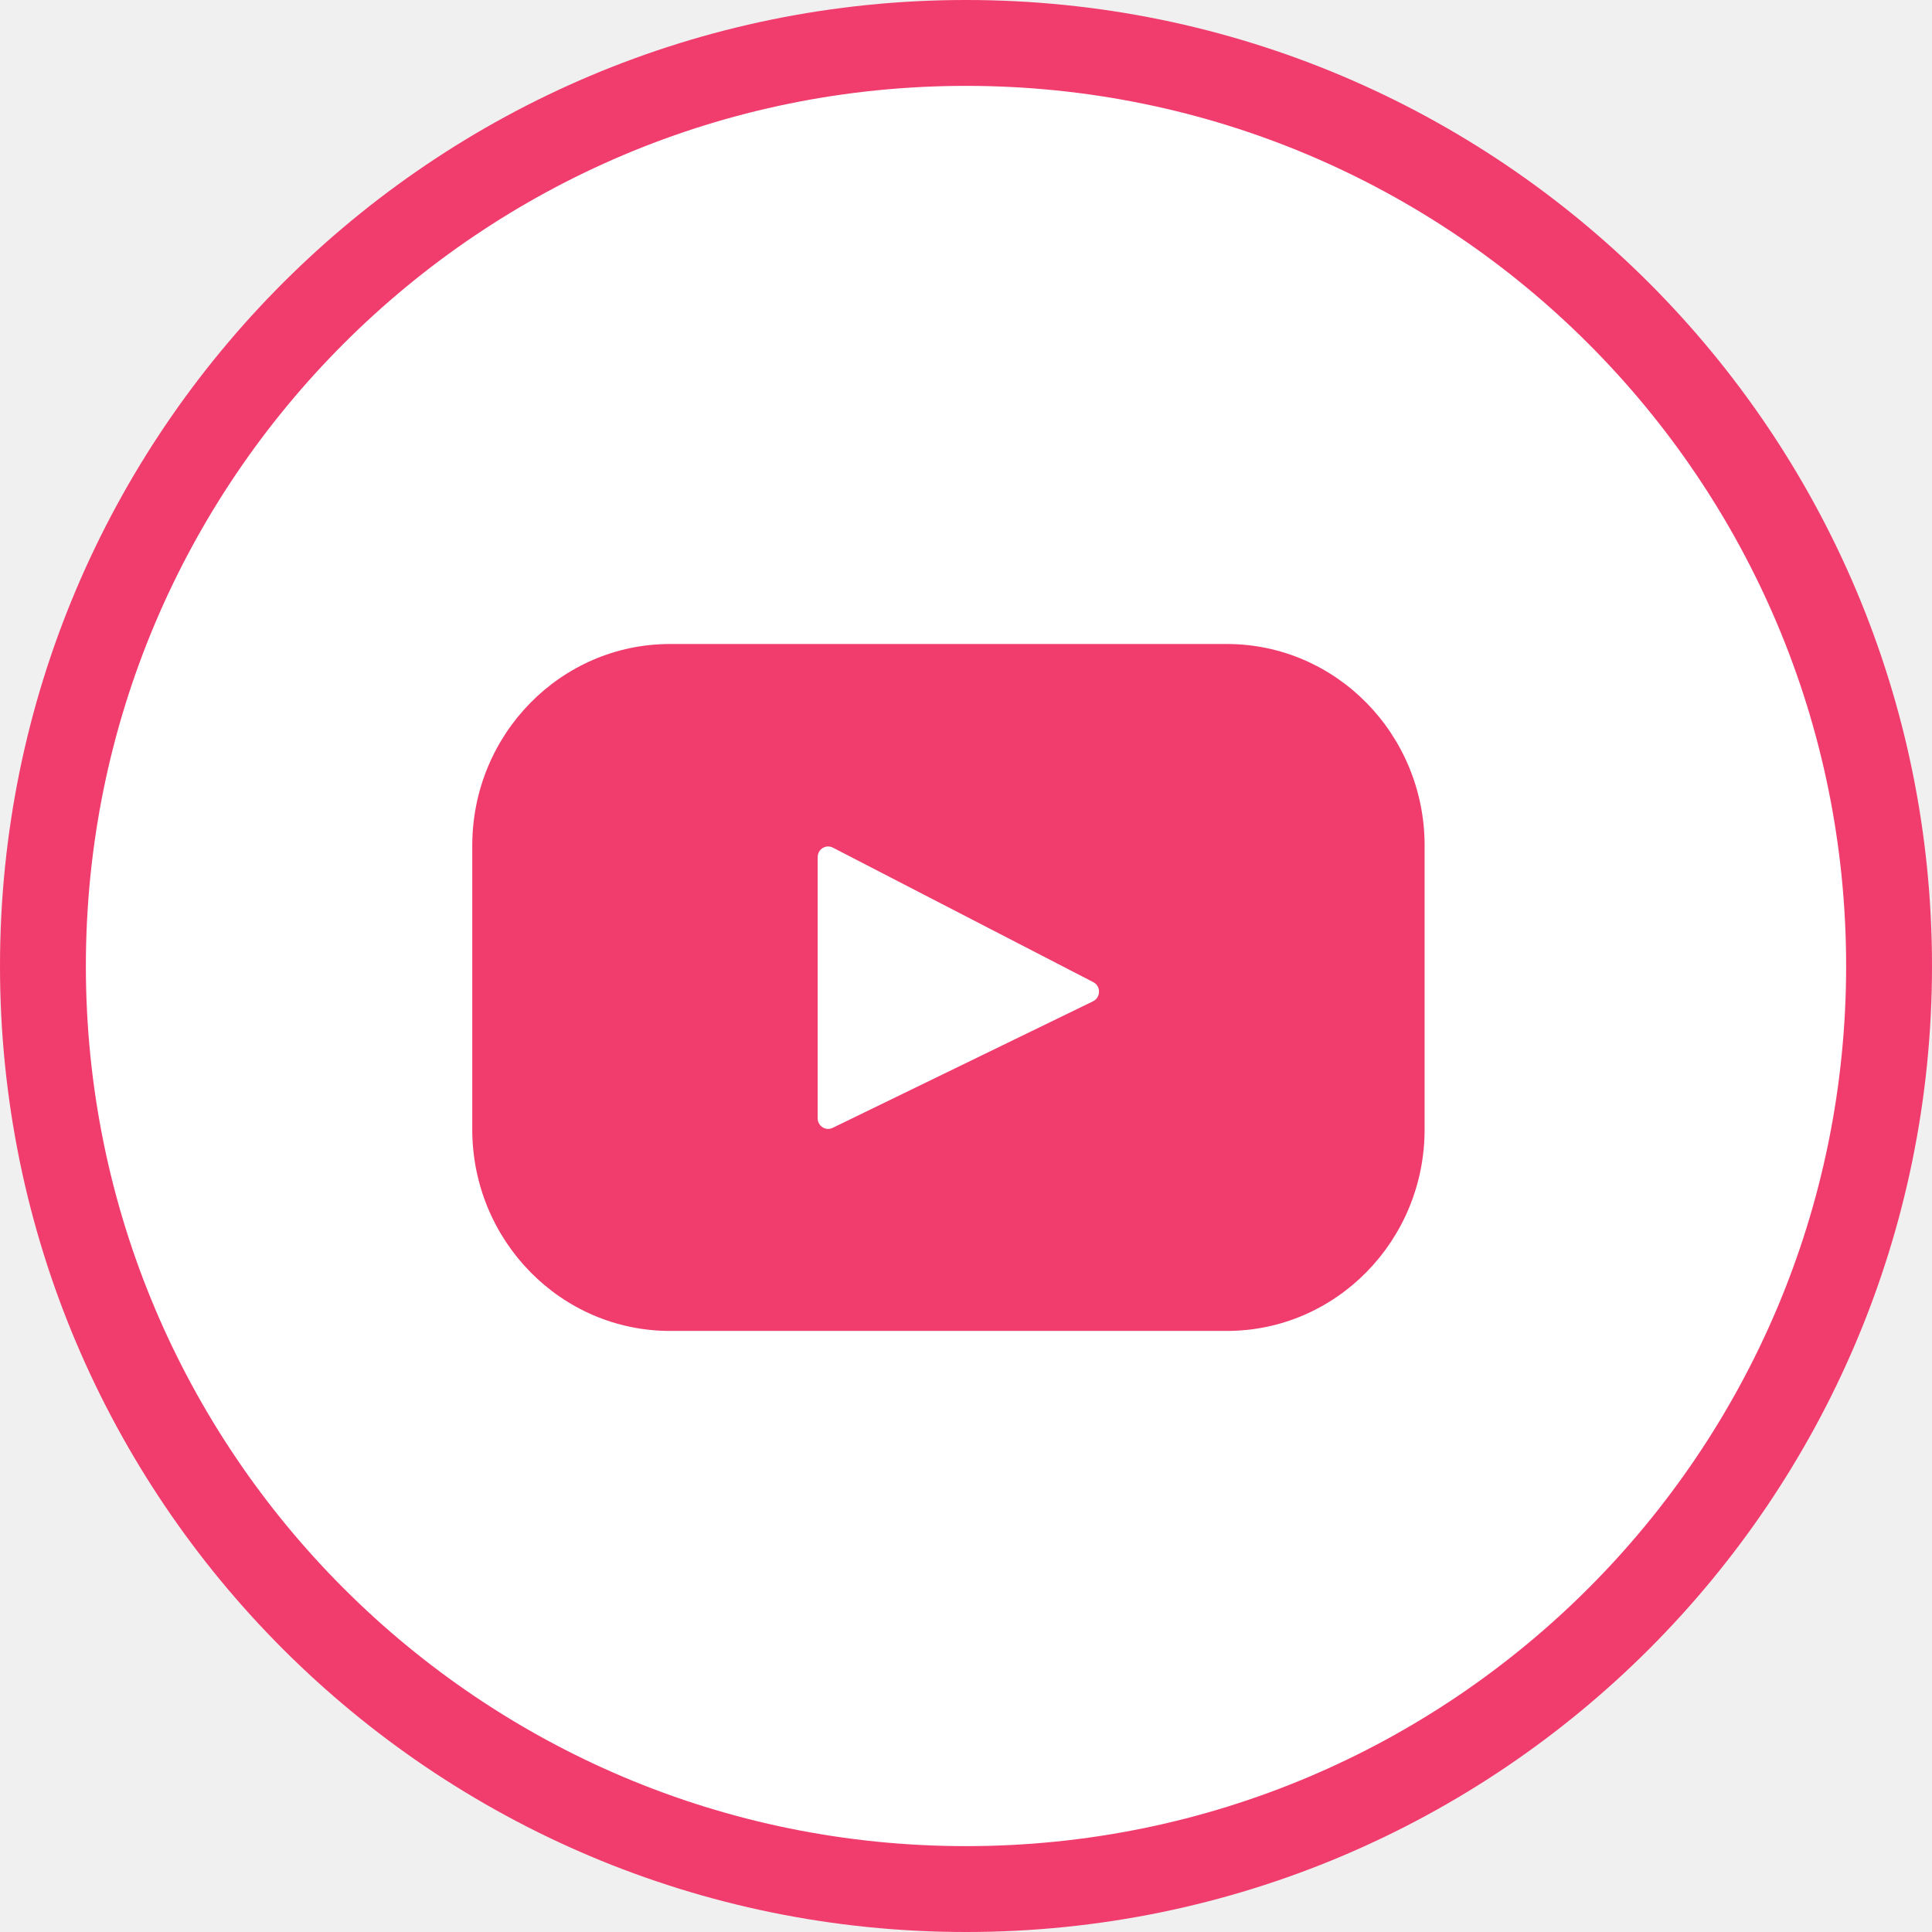
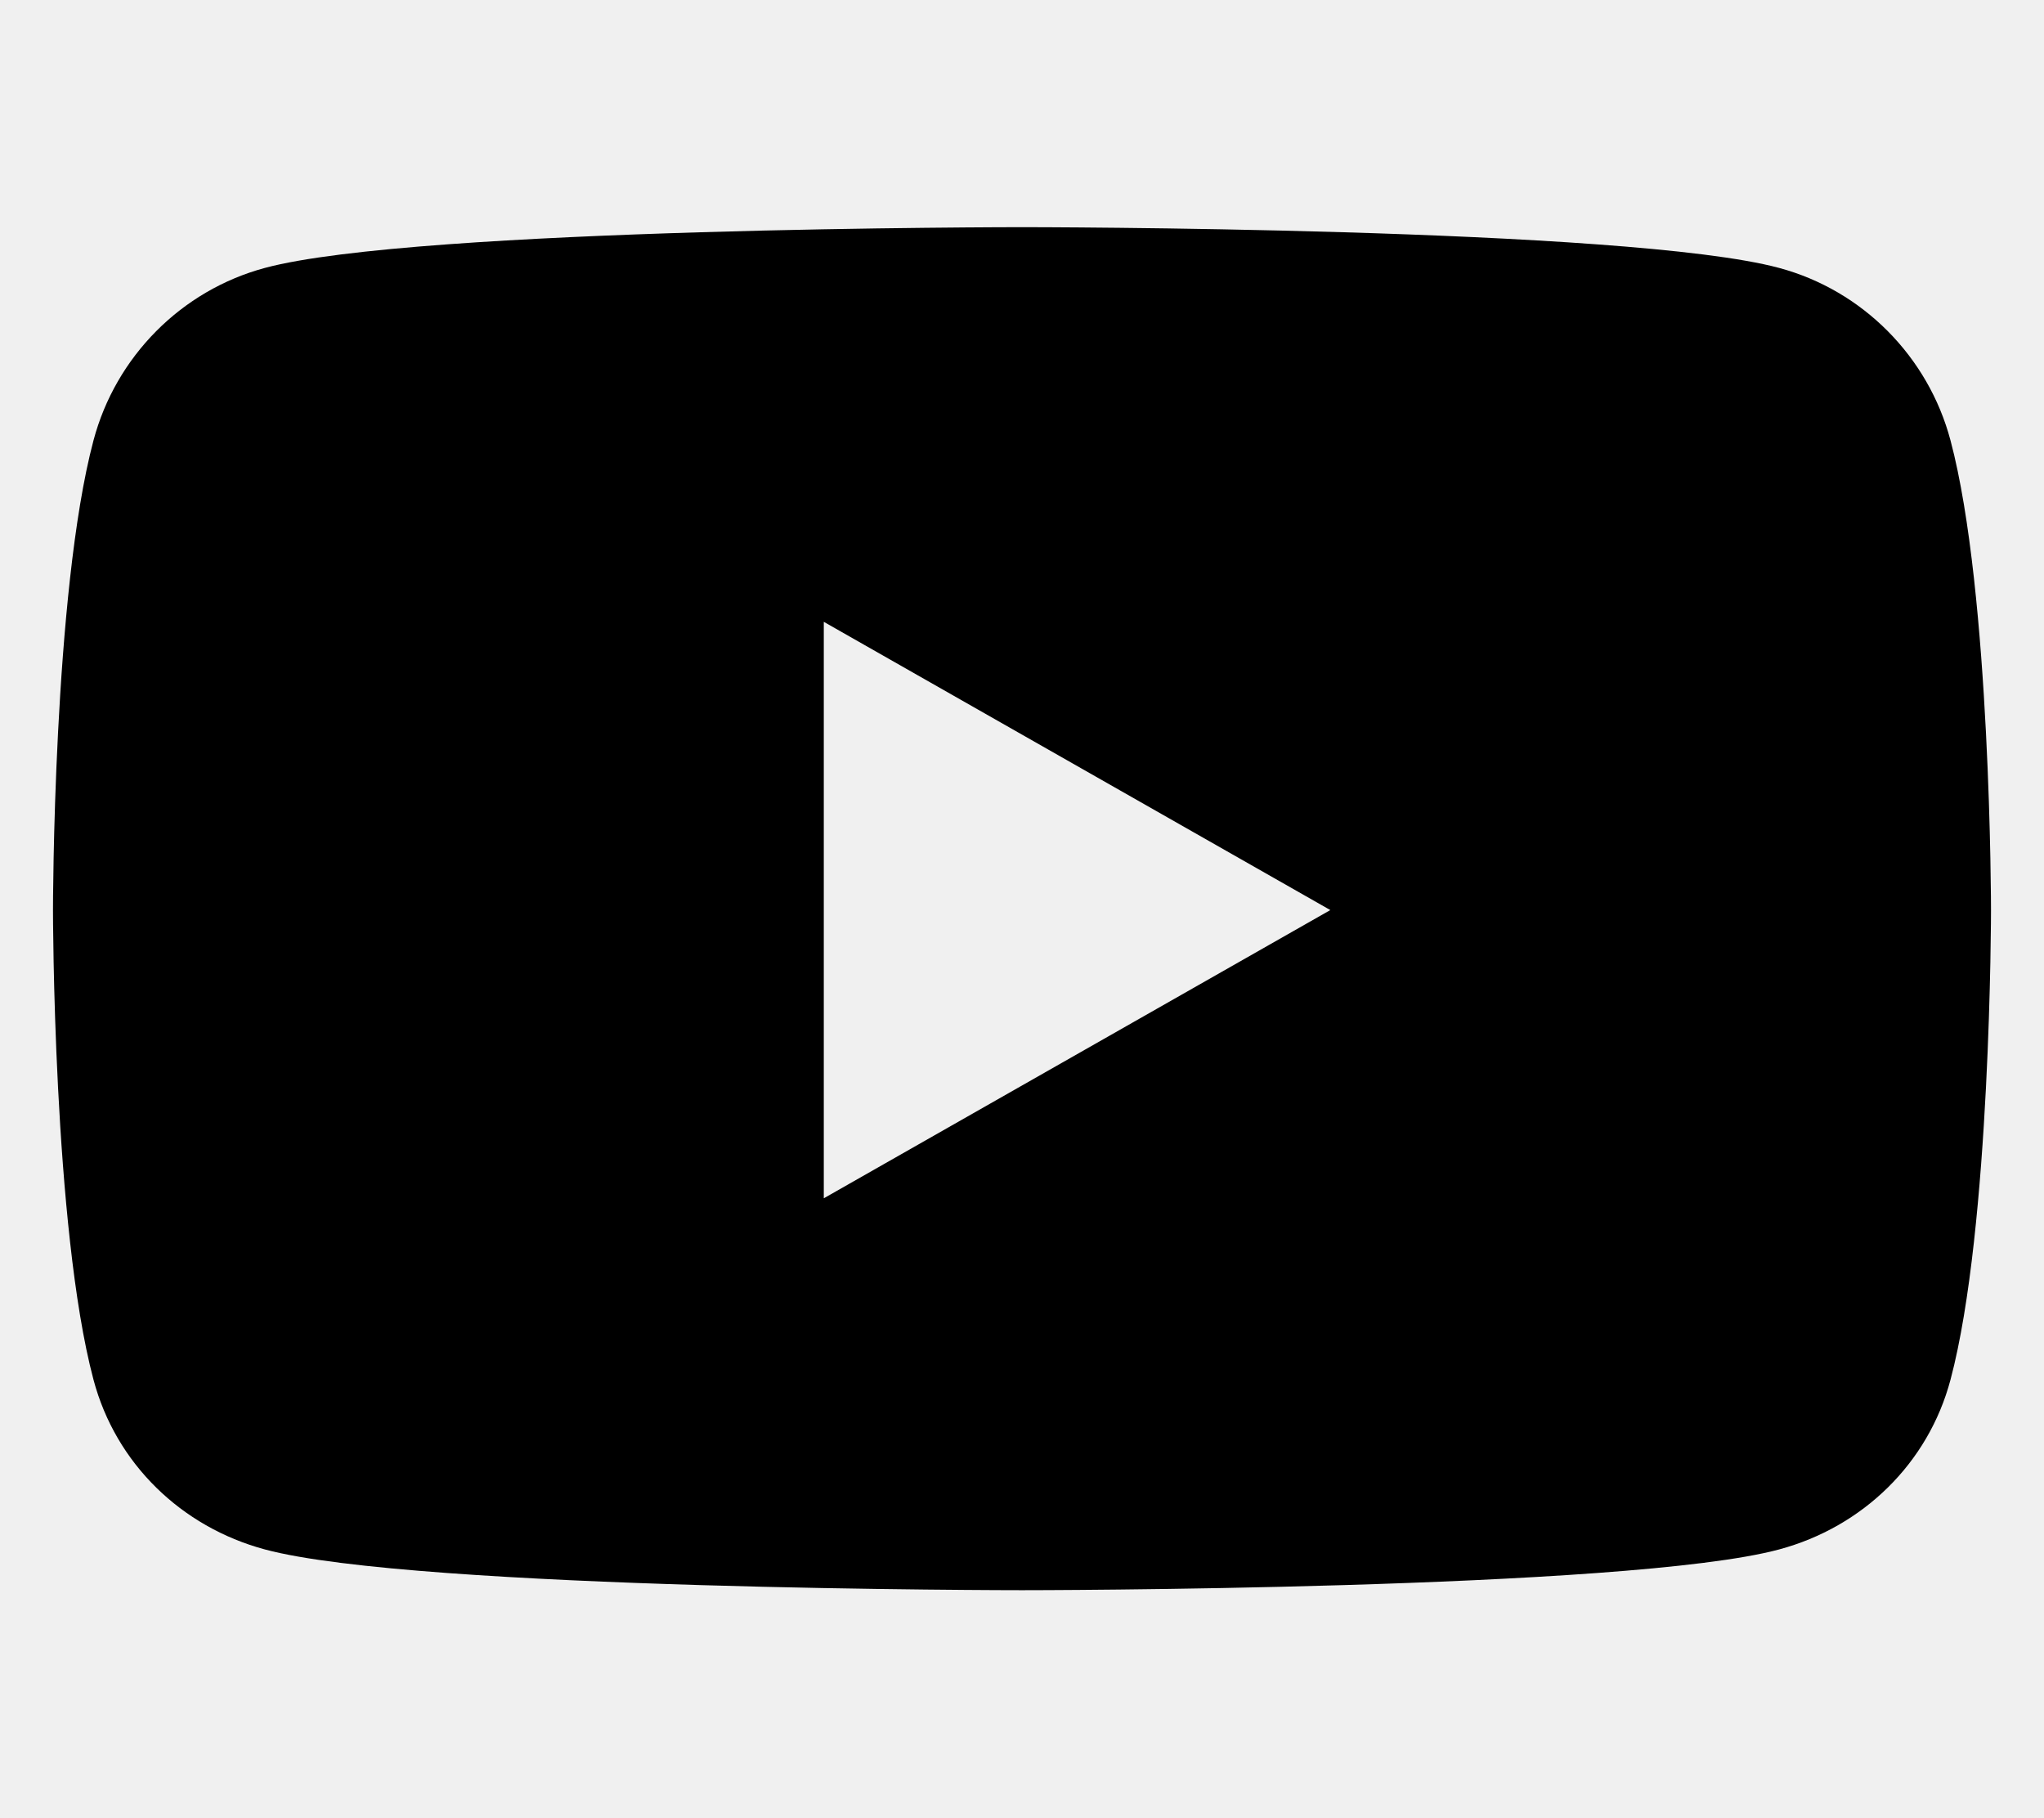
- <svg xmlns="http://www.w3.org/2000/svg" width="45" height="45" viewBox="0 0 45 45" fill="none">
-   <circle cx="22.5" cy="22.5" r="21.5" fill="white" stroke="#F13C6E" stroke-width="2" />
-   <path d="M28.575 15H15.607C13.063 15 11 17.102 11 19.696V26.304C11 28.898 13.063 31 15.607 31H28.575C31.119 31 33.182 28.898 33.182 26.304V19.696C33.182 17.102 31.119 15 28.575 15ZM25.459 23.322L19.394 26.27C19.232 26.349 19.045 26.229 19.045 26.046V19.964C19.045 19.779 19.237 19.659 19.399 19.743L25.465 22.876C25.645 22.969 25.642 23.233 25.459 23.322Z" fill="#F13C6E" />
+ <svg xmlns="http://www.w3.org/2000/svg" viewBox="0 0 576 512">
+   <path d="M549.655 124.083c-6.281-23.65-24.787-42.276-48.284-48.597C458.781 64 288 64 288 64S117.22 64 74.629 75.486c-23.497 6.322-42.003 24.947-48.284 48.597-11.412 42.867-11.412 132.305-11.412 132.305s0 89.438 11.412 132.305c6.281 23.65 24.787 41.5 48.284 47.821C117.22 448 288 448 288 448s170.78 0 213.371-11.486c23.497-6.321 42.003-24.171 48.284-47.821 11.412-42.867 11.412-132.305 11.412-132.305s0-89.438-11.412-132.305zm-317.51 213.508V175.185l142.739 81.205-142.739 81.201z" />
</svg>
